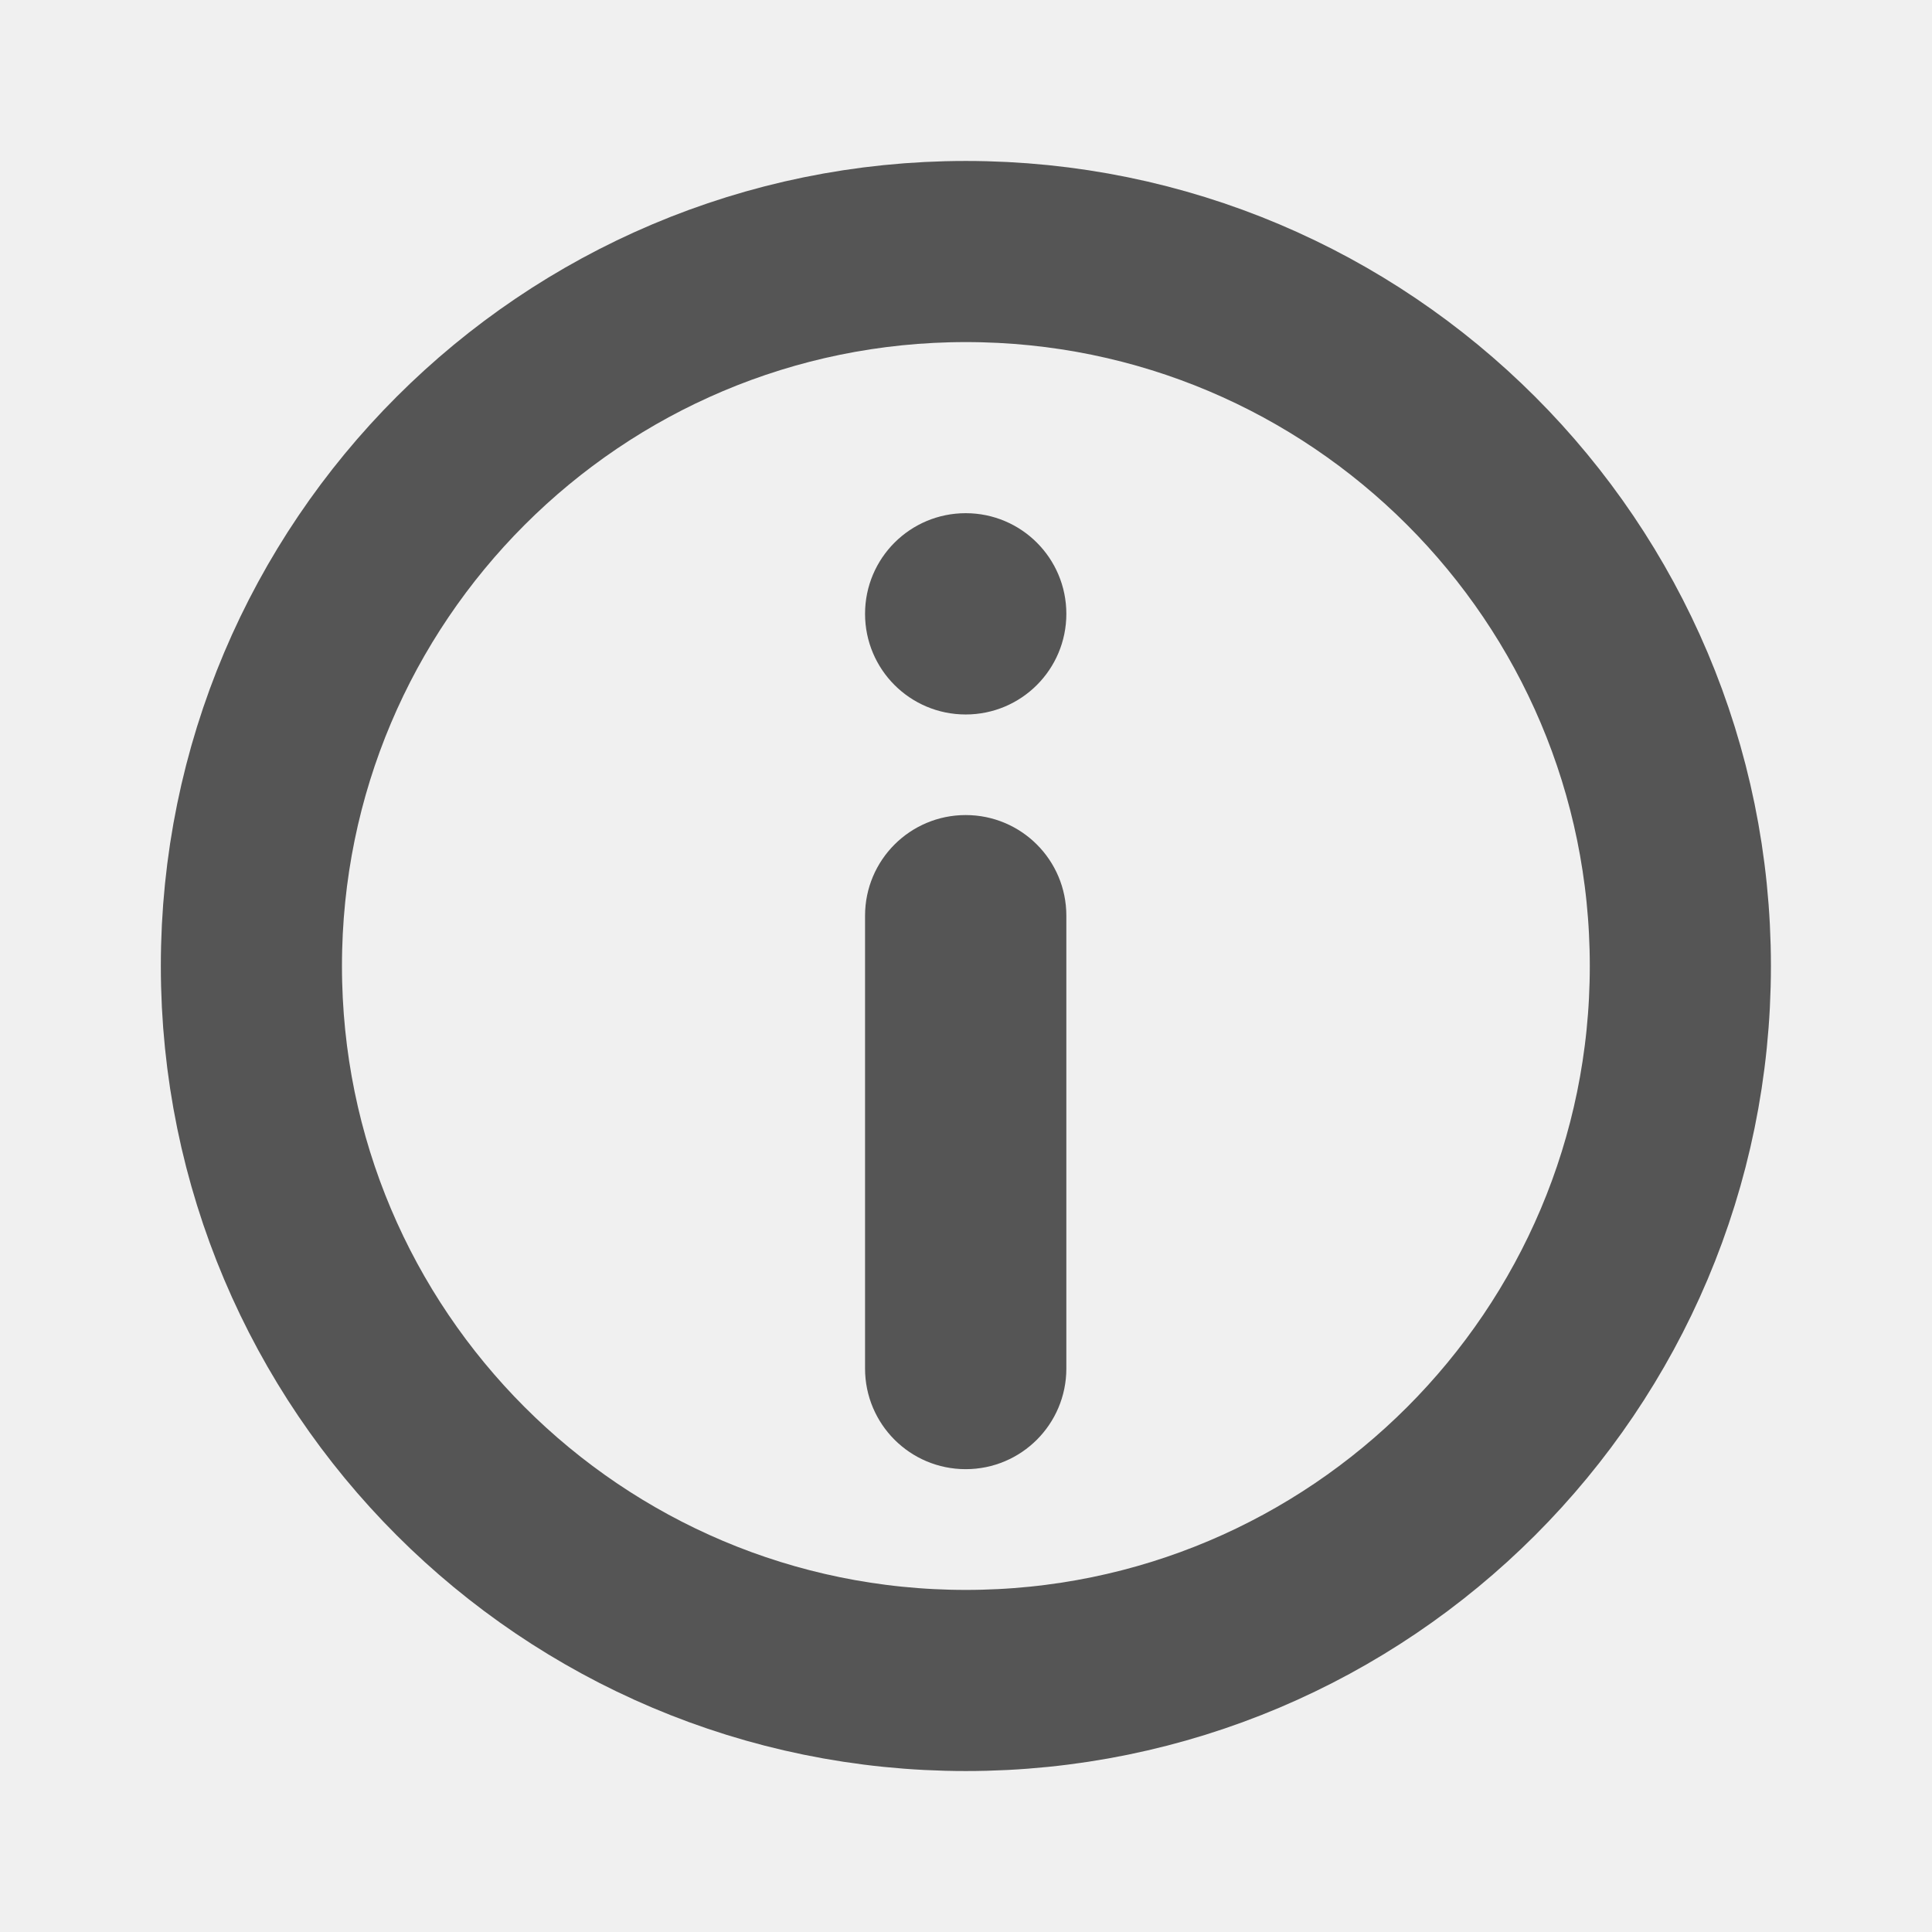
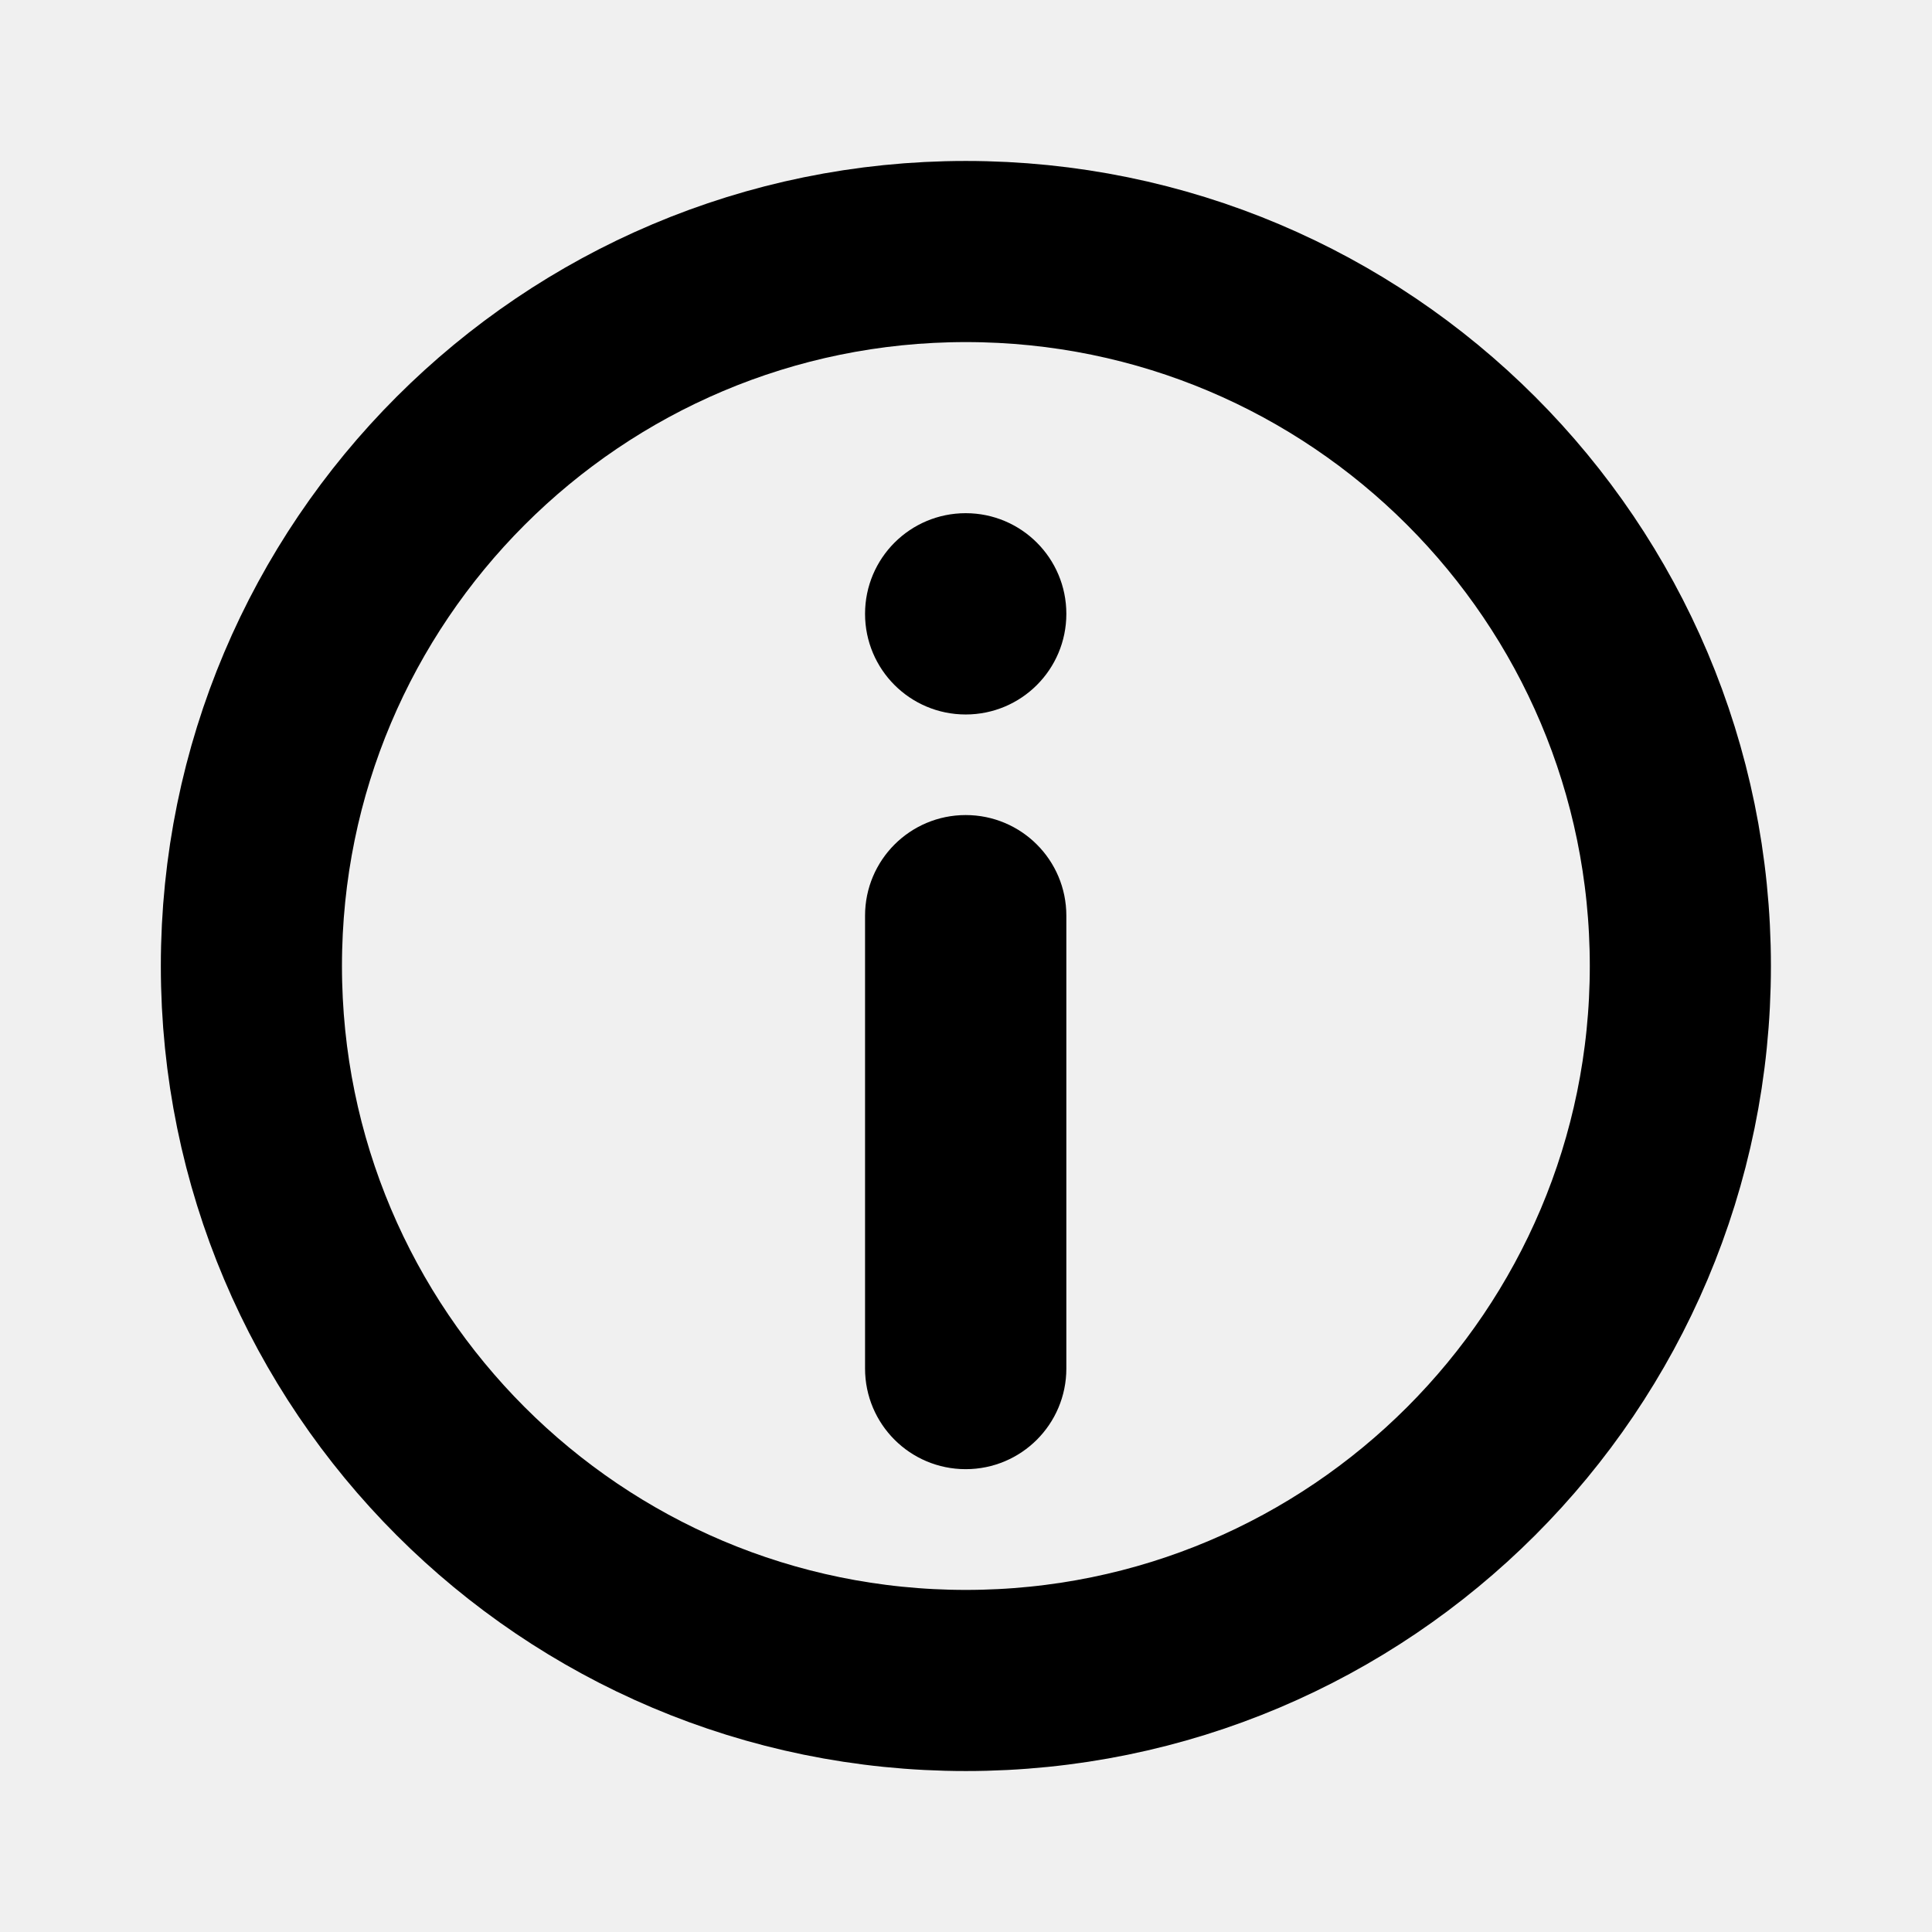
<svg xmlns="http://www.w3.org/2000/svg" width="16" height="16" viewBox="0 0 16 16" fill="none">
  <g clip-path="url(#clip0_5003_120460)">
-     <circle cx="7.999" cy="8" r="5.917" stroke="#555555" stroke-width="1.5" />
-     <rect x="7.414" y="7" width="1.167" height="4.917" rx="0.583" fill="#555555" stroke="#555555" stroke-width="0.5" />
-     <rect x="7.414" y="4.5" width="1.167" height="1.167" rx="0.583" fill="#555555" stroke="#555555" stroke-width="0.5" />
+     <circle cx="7.999" cy="8" r="5.917" stroke="currentColor" stroke-width="1.5" />
+     <rect x="7.414" y="7" width="1.167" height="4.917" rx="0.583" fill="currentColor" stroke="currentColor" stroke-width="0.5" />
+     <rect x="7.414" y="4.5" width="1.167" height="1.167" rx="0.583" fill="currentColor" stroke="currentColor" stroke-width="0.5" />
  </g>
  <defs>
    <clipPath id="clip0_5003_120460">
      <rect width="16" height="16" fill="white" />
    </clipPath>
  </defs>
</svg>
